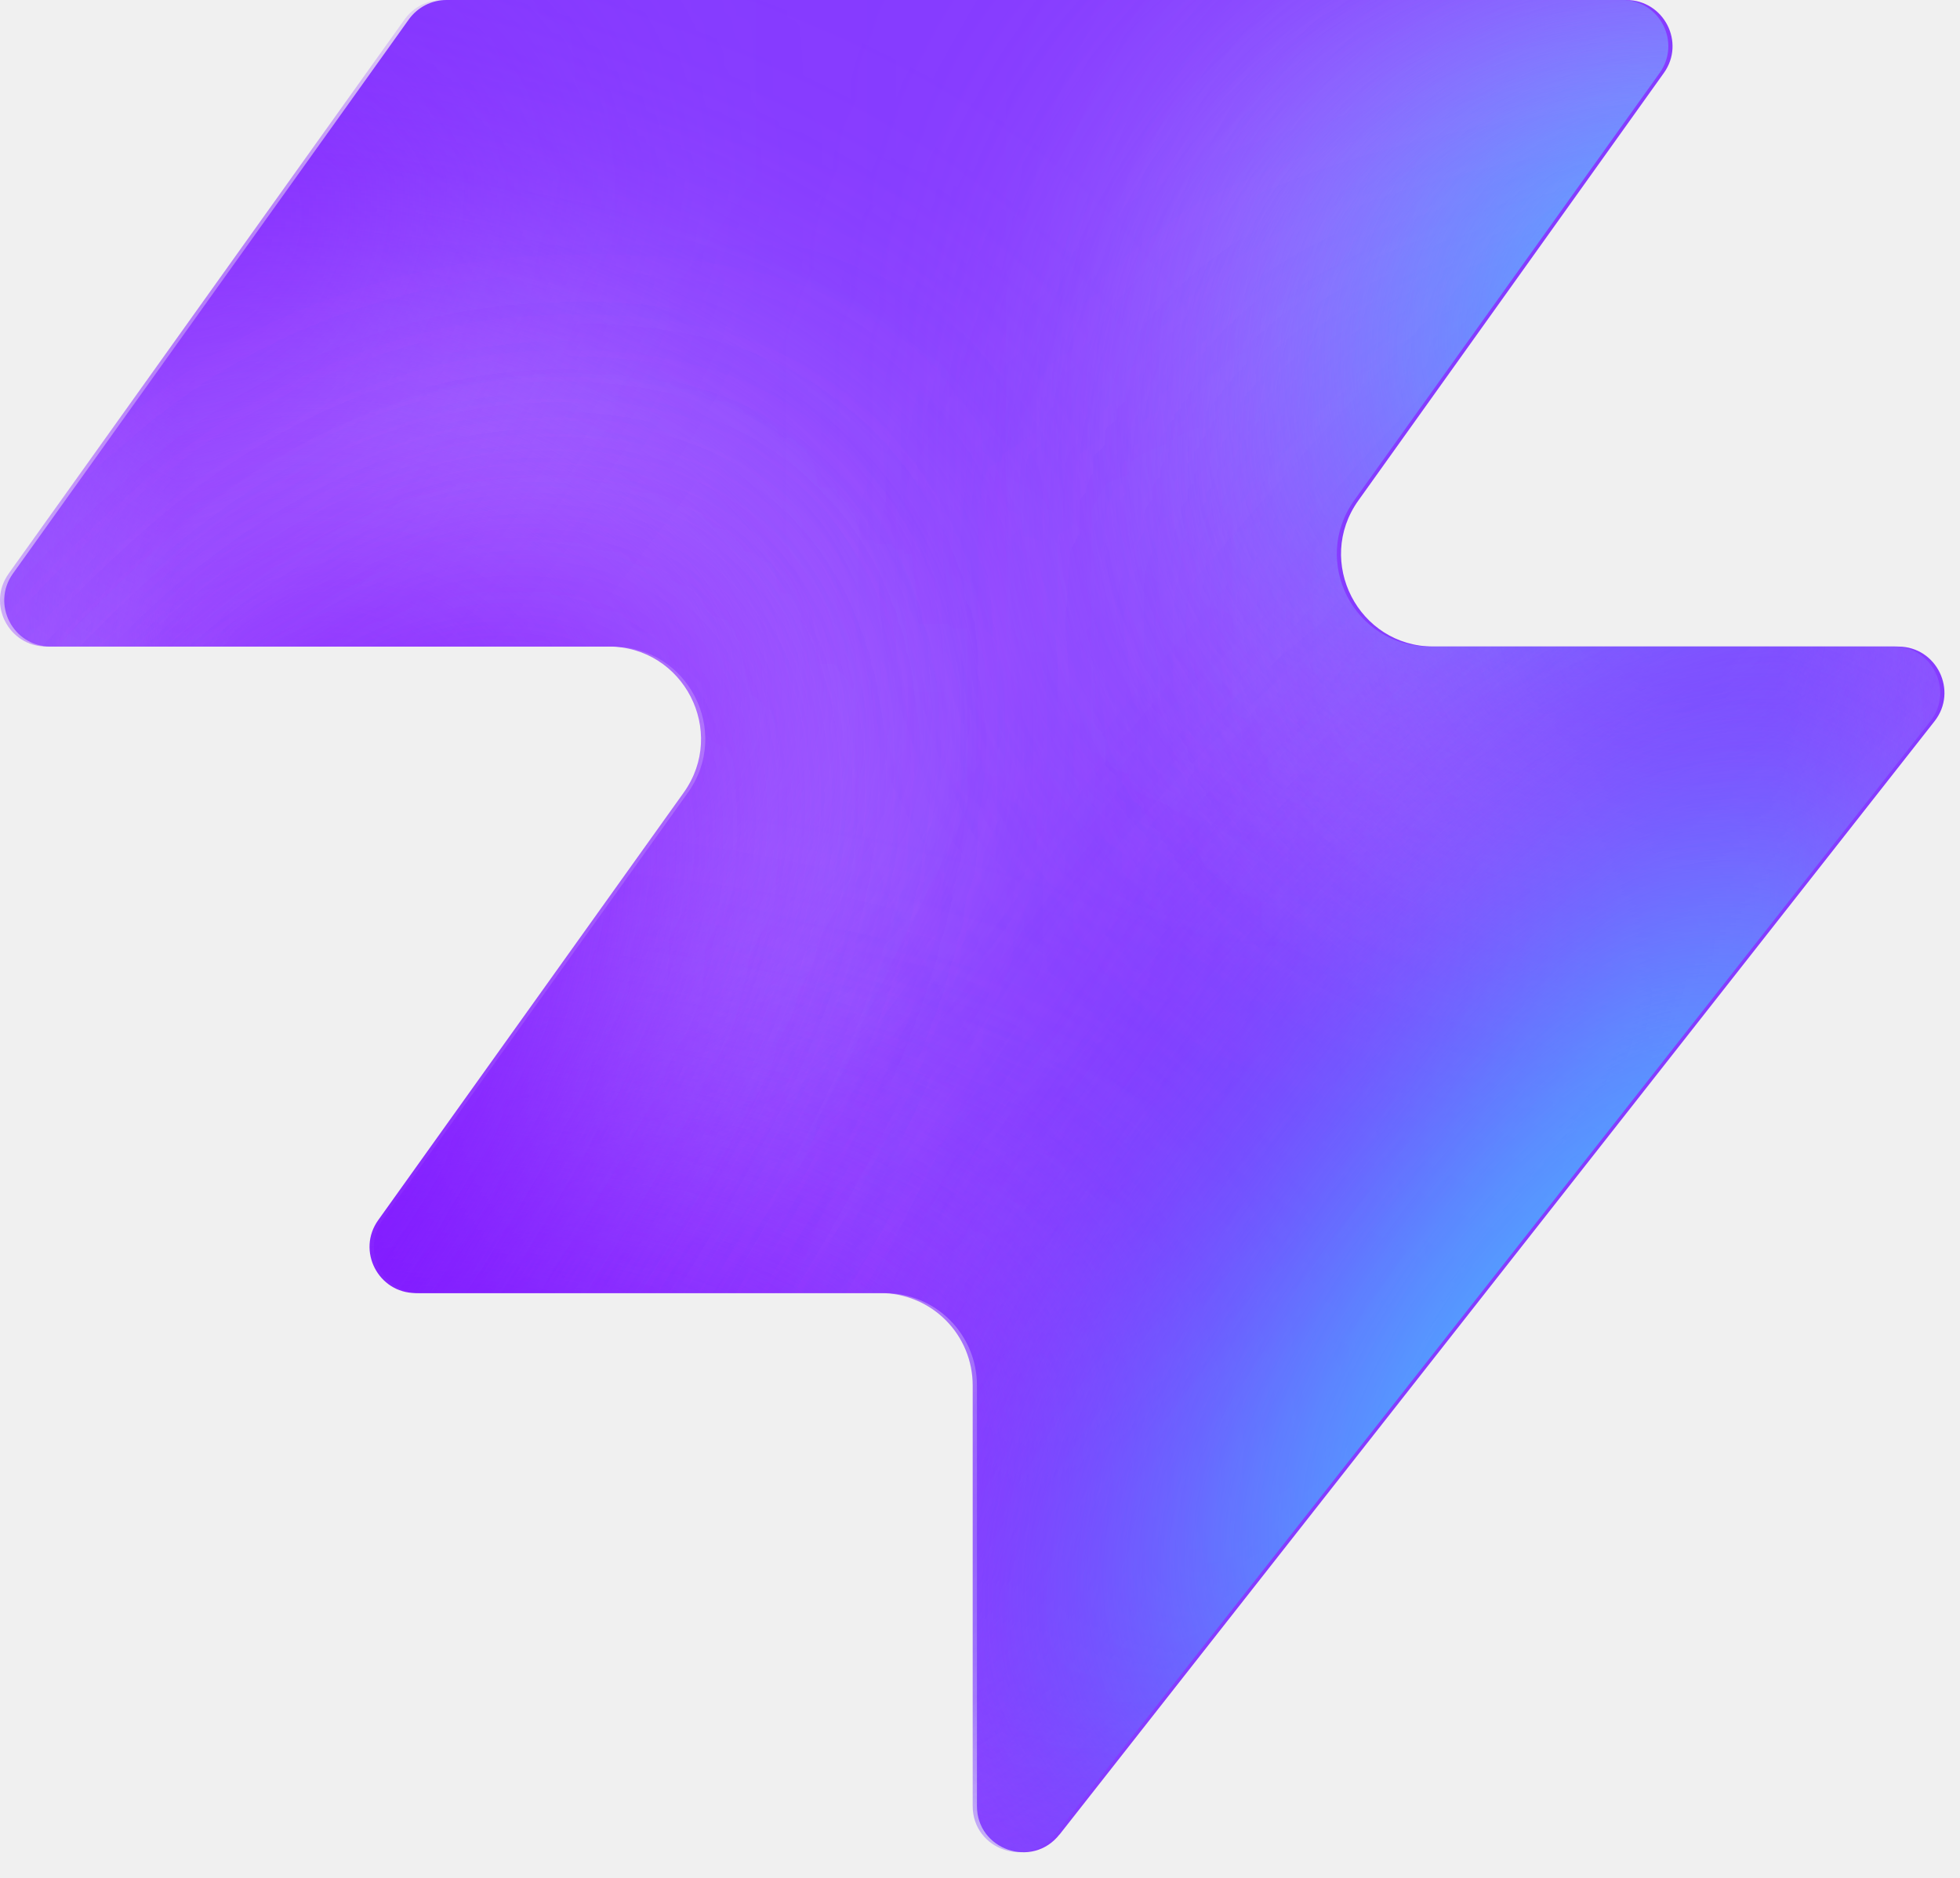
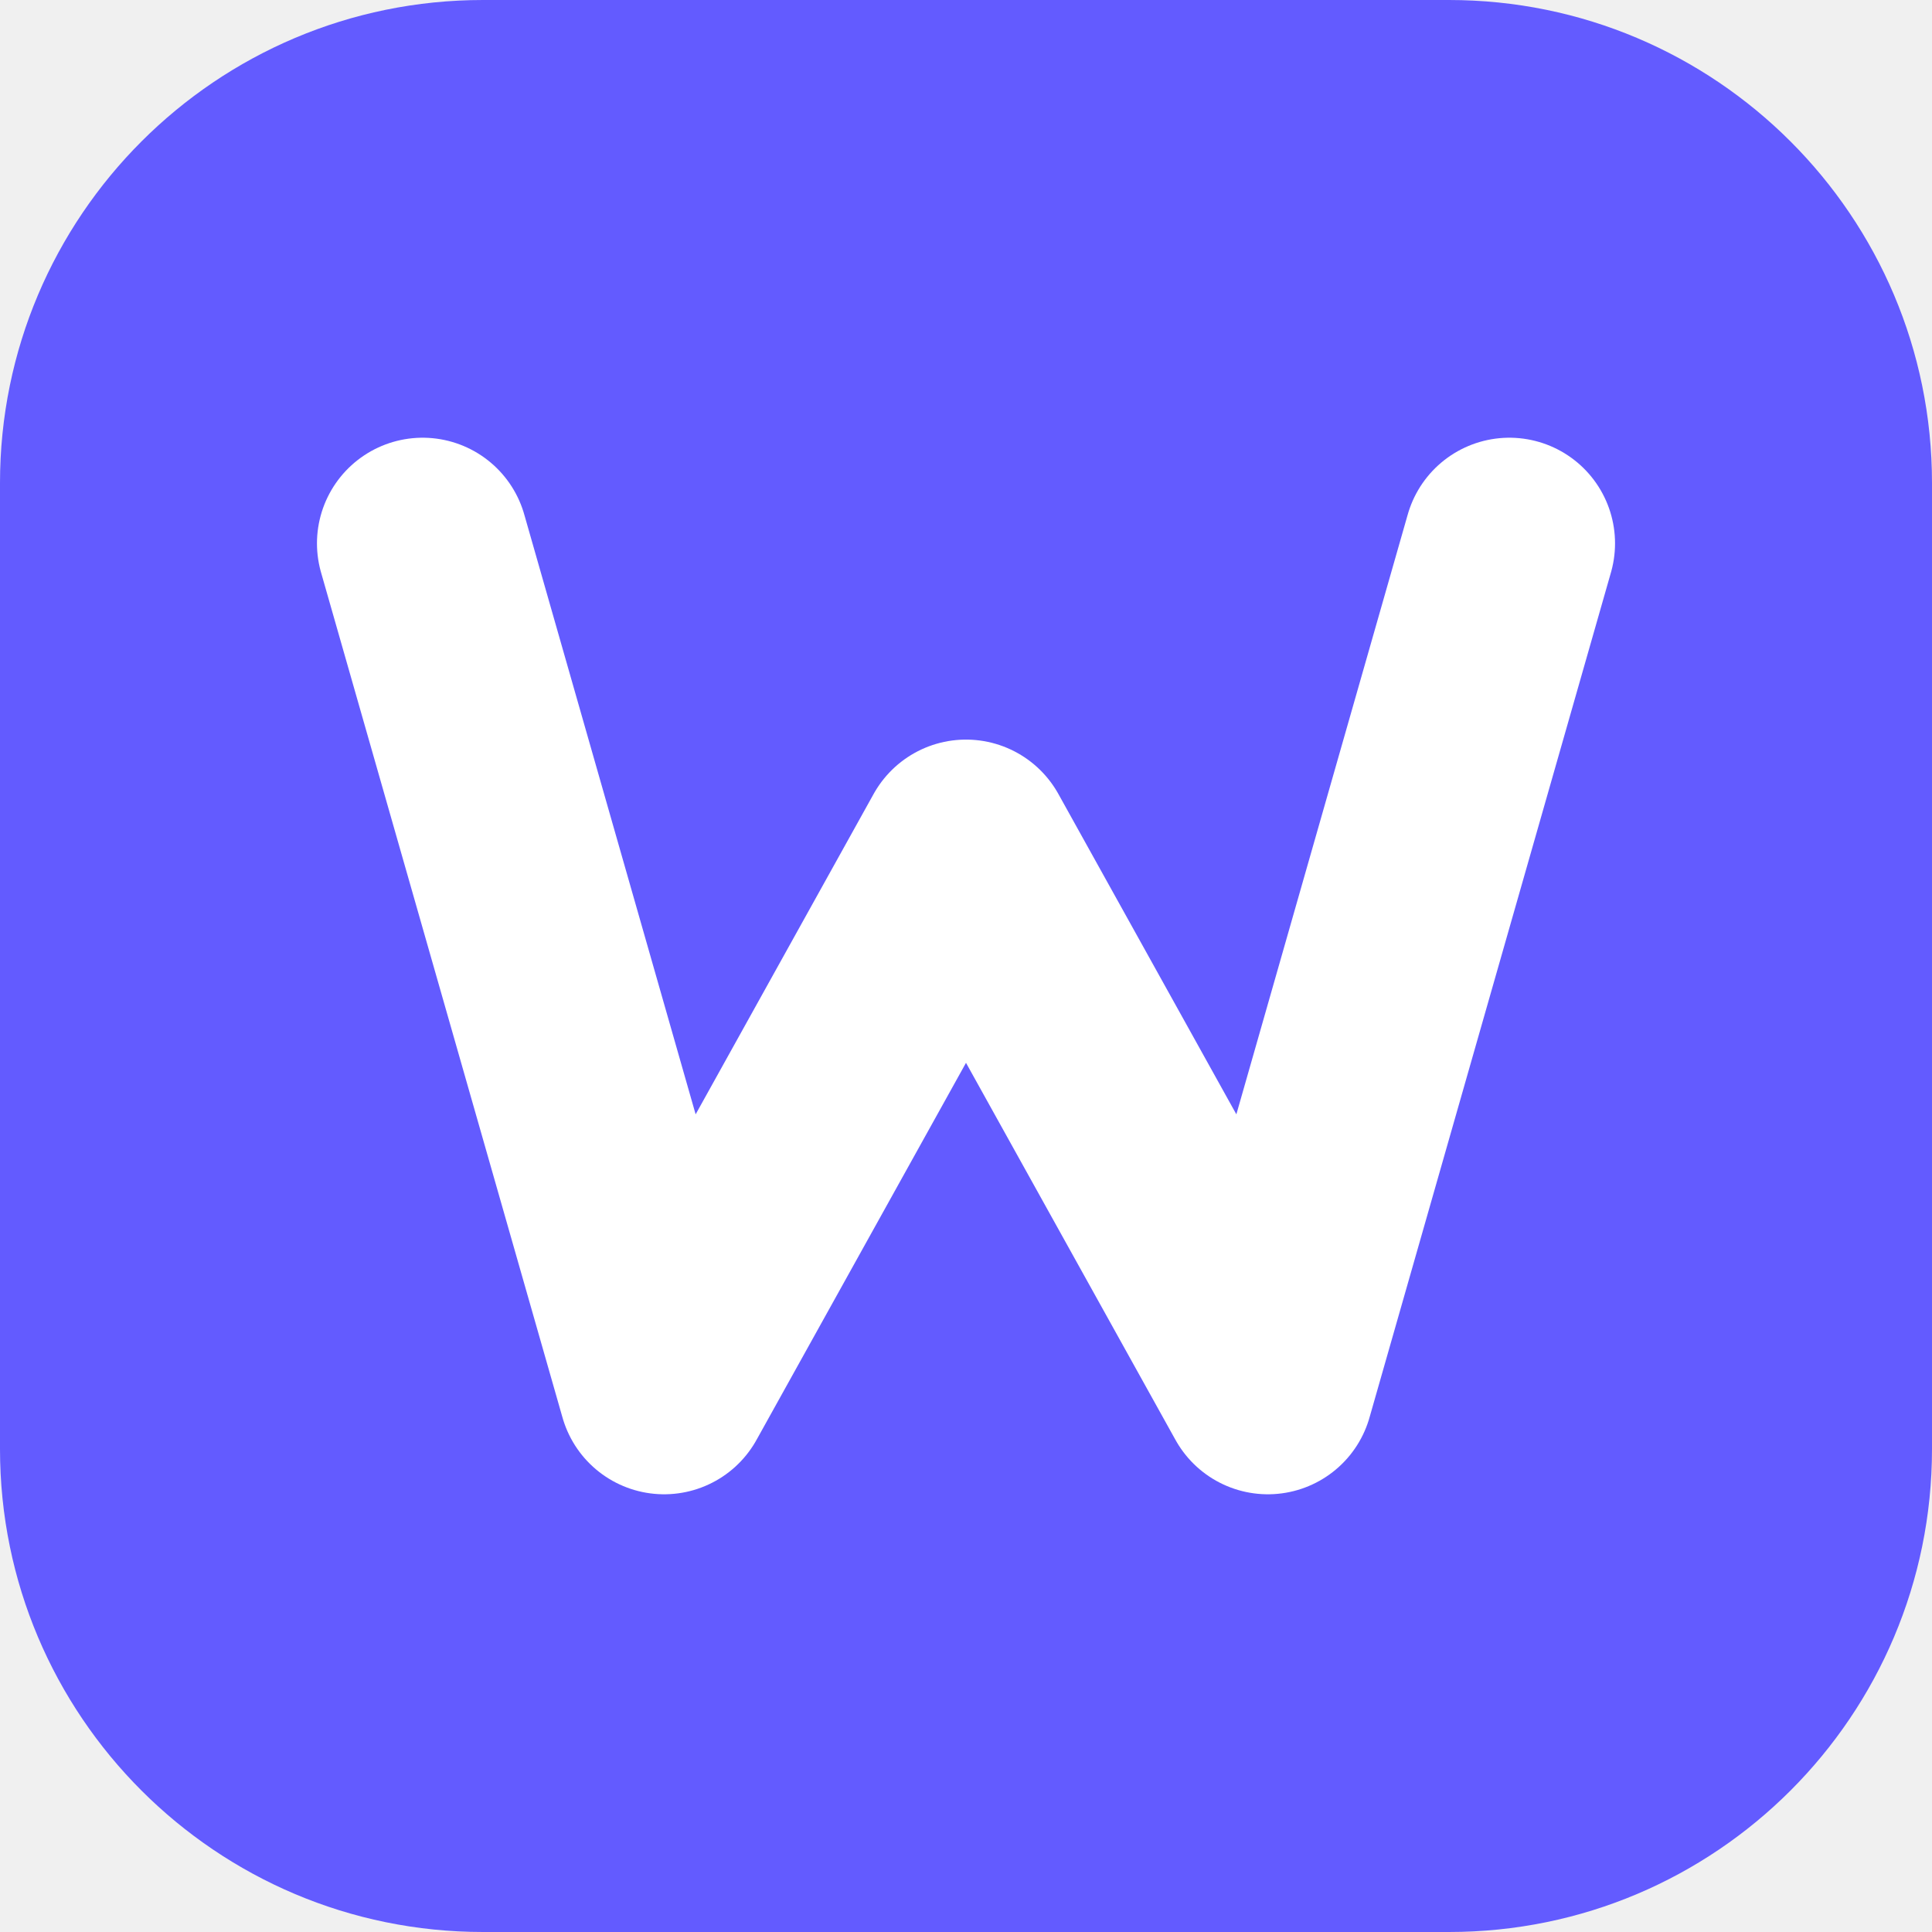
- <svg xmlns="http://www.w3.org/2000/svg" width="48" height="46" fill="none" viewBox="0 0 48 46">
-   <path fill="#863bff" d="M25.946 44.938c-.664.845-2.021.375-2.021-.698V33.937a2.26 2.26 0 0 0-2.262-2.262H10.287c-.92 0-1.456-1.04-.92-1.788l7.48-10.471c1.07-1.497 0-3.578-1.842-3.578H1.237c-.92 0-1.456-1.04-.92-1.788L10.013.474c.214-.297.556-.474.92-.474h28.894c.92 0 1.456 1.04.92 1.788l-7.48 10.471c-1.07 1.498 0 3.579 1.842 3.579h11.377c.943 0 1.473 1.088.89 1.83L25.947 44.94z" style="fill:#863bff;fill:color(display-p3 .525 .23 1);fill-opacity:1" />
-   <mask id="a" width="48" height="46" x="0" y="0" maskUnits="userSpaceOnUse" style="mask-type:alpha">
-     <path fill="#000" d="M25.842 44.938c-.664.844-2.021.375-2.021-.698V33.937a2.26 2.26 0 0 0-2.262-2.262H10.183c-.92 0-1.456-1.04-.92-1.788l7.48-10.471c1.07-1.498 0-3.579-1.842-3.579H1.133c-.92 0-1.456-1.04-.92-1.787L9.91.473c.214-.297.556-.474.92-.474h28.894c.92 0 1.456 1.04.92 1.788l-7.48 10.471c-1.07 1.498 0 3.578 1.842 3.578h11.377c.943 0 1.473 1.088.89 1.832L25.843 44.94z" style="fill:#000;fill-opacity:1" />
-   </mask>
-   <g mask="url(#a)">
-     <g filter="url(#b)">
-       <ellipse cx="5.508" cy="14.704" fill="#ede6ff" rx="5.508" ry="14.704" style="fill:#ede6ff;fill:color(display-p3 .927 .903 1);fill-opacity:1" transform="matrix(.00324 1 1 -.00324 -4.47 31.516)" />
-     </g>
-     <g filter="url(#c)">
-       <ellipse cx="10.399" cy="29.851" fill="#ede6ff" rx="10.399" ry="29.851" style="fill:#ede6ff;fill:color(display-p3 .927 .903 1);fill-opacity:1" transform="matrix(.00324 1 1 -.00324 -39.328 7.883)" />
-     </g>
-     <g filter="url(#d)">
-       <ellipse cx="5.508" cy="30.487" fill="#7e14ff" rx="5.508" ry="30.487" style="fill:#7e14ff;fill:color(display-p3 .492 .077 1);fill-opacity:1" transform="rotate(89.814 -25.913 -14.639)scale(1 -1)" />
-     </g>
-     <g filter="url(#e)">
-       <ellipse cx="5.508" cy="30.599" fill="#7e14ff" rx="5.508" ry="30.599" style="fill:#7e14ff;fill:color(display-p3 .492 .077 1);fill-opacity:1" transform="rotate(89.814 -32.644 -3.334)scale(1 -1)" />
-     </g>
-     <g filter="url(#f)">
-       <ellipse cx="5.508" cy="30.599" fill="#7e14ff" rx="5.508" ry="30.599" style="fill:#7e14ff;fill:color(display-p3 .492 .077 1);fill-opacity:1" transform="matrix(.00324 1 1 -.00324 -34.34 30.47)" />
-     </g>
-     <g filter="url(#g)">
-       <ellipse cx="14.072" cy="22.078" fill="#ede6ff" rx="14.072" ry="22.078" style="fill:#ede6ff;fill:color(display-p3 .927 .903 1);fill-opacity:1" transform="rotate(93.35 24.506 48.493)scale(-1 1)" />
-     </g>
-     <g filter="url(#h)">
-       <ellipse cx="3.47" cy="21.501" fill="#7e14ff" rx="3.47" ry="21.501" style="fill:#7e14ff;fill:color(display-p3 .492 .077 1);fill-opacity:1" transform="rotate(89.009 28.708 47.59)scale(-1 1)" />
-     </g>
-     <g filter="url(#i)">
-       <ellipse cx="3.47" cy="21.501" fill="#7e14ff" rx="3.47" ry="21.501" style="fill:#7e14ff;fill:color(display-p3 .492 .077 1);fill-opacity:1" transform="rotate(89.009 28.708 47.59)scale(-1 1)" />
-     </g>
-     <g filter="url(#j)">
-       <ellipse cx=".387" cy="8.972" fill="#7e14ff" rx="4.407" ry="29.108" style="fill:#7e14ff;fill:color(display-p3 .492 .077 1);fill-opacity:1" transform="rotate(39.51 .387 8.972)" />
-     </g>
-     <g filter="url(#k)">
-       <ellipse cx="47.523" cy="-6.092" fill="#7e14ff" rx="4.407" ry="29.108" style="fill:#7e14ff;fill:color(display-p3 .492 .077 1);fill-opacity:1" transform="rotate(37.892 47.523 -6.092)" />
-     </g>
-     <g filter="url(#l)">
-       <ellipse cx="41.412" cy="6.333" fill="#47bfff" rx="5.971" ry="9.665" style="fill:#47bfff;fill:color(display-p3 .28 .748 1);fill-opacity:1" transform="rotate(37.892 41.412 6.333)" />
-     </g>
-     <g filter="url(#m)">
-       <ellipse cx="-1.879" cy="38.332" fill="#7e14ff" rx="4.407" ry="29.108" style="fill:#7e14ff;fill:color(display-p3 .492 .077 1);fill-opacity:1" transform="rotate(37.892 -1.88 38.332)" />
-     </g>
-     <g filter="url(#n)">
-       <ellipse cx="-1.879" cy="38.332" fill="#7e14ff" rx="4.407" ry="29.108" style="fill:#7e14ff;fill:color(display-p3 .492 .077 1);fill-opacity:1" transform="rotate(37.892 -1.88 38.332)" />
-     </g>
-     <g filter="url(#o)">
-       <ellipse cx="35.651" cy="29.907" fill="#7e14ff" rx="4.407" ry="29.108" style="fill:#7e14ff;fill:color(display-p3 .492 .077 1);fill-opacity:1" transform="rotate(37.892 35.651 29.907)" />
-     </g>
-     <g filter="url(#p)">
-       <ellipse cx="38.418" cy="32.4" fill="#47bfff" rx="5.971" ry="15.297" style="fill:#47bfff;fill:color(display-p3 .28 .748 1);fill-opacity:1" transform="rotate(37.892 38.418 32.4)" />
-     </g>
-   </g>
+ <svg xmlns="http://www.w3.org/2000/svg" viewBox="0 0 64 64">
  <defs>
-     <filter id="b" width="60.045" height="41.654" x="-19.77" y="16.149" color-interpolation-filters="sRGB" filterUnits="userSpaceOnUse">
-       <feFlood flood-opacity="0" result="BackgroundImageFix" />
-       <feBlend in="SourceGraphic" in2="BackgroundImageFix" result="shape" />
-       <feGaussianBlur result="effect1_foregroundBlur_2002_17158" stdDeviation="7.659" />
-     </filter>
-     <filter id="c" width="90.34" height="51.437" x="-54.613" y="-7.533" color-interpolation-filters="sRGB" filterUnits="userSpaceOnUse">
-       <feFlood flood-opacity="0" result="BackgroundImageFix" />
-       <feBlend in="SourceGraphic" in2="BackgroundImageFix" result="shape" />
-       <feGaussianBlur result="effect1_foregroundBlur_2002_17158" stdDeviation="7.659" />
-     </filter>
-     <filter id="d" width="79.355" height="29.4" x="-49.64" y="2.03" color-interpolation-filters="sRGB" filterUnits="userSpaceOnUse">
-       <feFlood flood-opacity="0" result="BackgroundImageFix" />
-       <feBlend in="SourceGraphic" in2="BackgroundImageFix" result="shape" />
-       <feGaussianBlur result="effect1_foregroundBlur_2002_17158" stdDeviation="4.596" />
-     </filter>
-     <filter id="e" width="79.579" height="29.4" x="-45.045" y="20.029" color-interpolation-filters="sRGB" filterUnits="userSpaceOnUse">
-       <feFlood flood-opacity="0" result="BackgroundImageFix" />
-       <feBlend in="SourceGraphic" in2="BackgroundImageFix" result="shape" />
-       <feGaussianBlur result="effect1_foregroundBlur_2002_17158" stdDeviation="4.596" />
-     </filter>
-     <filter id="f" width="79.579" height="29.4" x="-43.513" y="21.178" color-interpolation-filters="sRGB" filterUnits="userSpaceOnUse">
-       <feFlood flood-opacity="0" result="BackgroundImageFix" />
-       <feBlend in="SourceGraphic" in2="BackgroundImageFix" result="shape" />
-       <feGaussianBlur result="effect1_foregroundBlur_2002_17158" stdDeviation="4.596" />
-     </filter>
-     <filter id="g" width="74.749" height="58.852" x="15.756" y="-17.901" color-interpolation-filters="sRGB" filterUnits="userSpaceOnUse">
-       <feFlood flood-opacity="0" result="BackgroundImageFix" />
-       <feBlend in="SourceGraphic" in2="BackgroundImageFix" result="shape" />
-       <feGaussianBlur result="effect1_foregroundBlur_2002_17158" stdDeviation="7.659" />
-     </filter>
-     <filter id="h" width="61.377" height="25.362" x="23.548" y="2.284" color-interpolation-filters="sRGB" filterUnits="userSpaceOnUse">
-       <feFlood flood-opacity="0" result="BackgroundImageFix" />
-       <feBlend in="SourceGraphic" in2="BackgroundImageFix" result="shape" />
-       <feGaussianBlur result="effect1_foregroundBlur_2002_17158" stdDeviation="4.596" />
-     </filter>
-     <filter id="i" width="61.377" height="25.362" x="23.548" y="2.284" color-interpolation-filters="sRGB" filterUnits="userSpaceOnUse">
-       <feFlood flood-opacity="0" result="BackgroundImageFix" />
-       <feBlend in="SourceGraphic" in2="BackgroundImageFix" result="shape" />
-       <feGaussianBlur result="effect1_foregroundBlur_2002_17158" stdDeviation="4.596" />
-     </filter>
-     <filter id="j" width="56.045" height="63.649" x="-27.636" y="-22.853" color-interpolation-filters="sRGB" filterUnits="userSpaceOnUse">
-       <feFlood flood-opacity="0" result="BackgroundImageFix" />
-       <feBlend in="SourceGraphic" in2="BackgroundImageFix" result="shape" />
-       <feGaussianBlur result="effect1_foregroundBlur_2002_17158" stdDeviation="4.596" />
-     </filter>
-     <filter id="k" width="54.814" height="64.646" x="20.116" y="-38.415" color-interpolation-filters="sRGB" filterUnits="userSpaceOnUse">
-       <feFlood flood-opacity="0" result="BackgroundImageFix" />
-       <feBlend in="SourceGraphic" in2="BackgroundImageFix" result="shape" />
-       <feGaussianBlur result="effect1_foregroundBlur_2002_17158" stdDeviation="4.596" />
-     </filter>
-     <filter id="l" width="33.541" height="35.313" x="24.641" y="-11.323" color-interpolation-filters="sRGB" filterUnits="userSpaceOnUse">
-       <feFlood flood-opacity="0" result="BackgroundImageFix" />
-       <feBlend in="SourceGraphic" in2="BackgroundImageFix" result="shape" />
-       <feGaussianBlur result="effect1_foregroundBlur_2002_17158" stdDeviation="4.596" />
-     </filter>
-     <filter id="m" width="54.814" height="64.646" x="-29.286" y="6.009" color-interpolation-filters="sRGB" filterUnits="userSpaceOnUse">
-       <feFlood flood-opacity="0" result="BackgroundImageFix" />
-       <feBlend in="SourceGraphic" in2="BackgroundImageFix" result="shape" />
-       <feGaussianBlur result="effect1_foregroundBlur_2002_17158" stdDeviation="4.596" />
-     </filter>
-     <filter id="n" width="54.814" height="64.646" x="-29.286" y="6.009" color-interpolation-filters="sRGB" filterUnits="userSpaceOnUse">
-       <feFlood flood-opacity="0" result="BackgroundImageFix" />
-       <feBlend in="SourceGraphic" in2="BackgroundImageFix" result="shape" />
-       <feGaussianBlur result="effect1_foregroundBlur_2002_17158" stdDeviation="4.596" />
-     </filter>
-     <filter id="o" width="54.814" height="64.646" x="8.244" y="-2.416" color-interpolation-filters="sRGB" filterUnits="userSpaceOnUse">
-       <feFlood flood-opacity="0" result="BackgroundImageFix" />
-       <feBlend in="SourceGraphic" in2="BackgroundImageFix" result="shape" />
-       <feGaussianBlur result="effect1_foregroundBlur_2002_17158" stdDeviation="4.596" />
-     </filter>
-     <filter id="p" width="39.409" height="43.623" x="18.713" y="10.588" color-interpolation-filters="sRGB" filterUnits="userSpaceOnUse">
-       <feFlood flood-opacity="0" result="BackgroundImageFix" />
-       <feBlend in="SourceGraphic" in2="BackgroundImageFix" result="shape" />
-       <feGaussianBlur result="effect1_foregroundBlur_2002_17158" stdDeviation="4.596" />
-     </filter>
+     <linearGradient id="workledger-gradient" x1="8" y1="8" x2="56" y2="56">
+       <stop stop-color="#635bff" />
+       <stop offset="1" stop-color="#8b5cf6" />
+     </linearGradient>
  </defs>
+   <rect width="64" height="64" rx="16" fill="url(#workledger-gradient)" />
+   <path d="M14 18l8 28 10-18 10 18 8-28" fill="none" stroke="#fff" stroke-width="7" stroke-linecap="round" stroke-linejoin="round" />
</svg>
